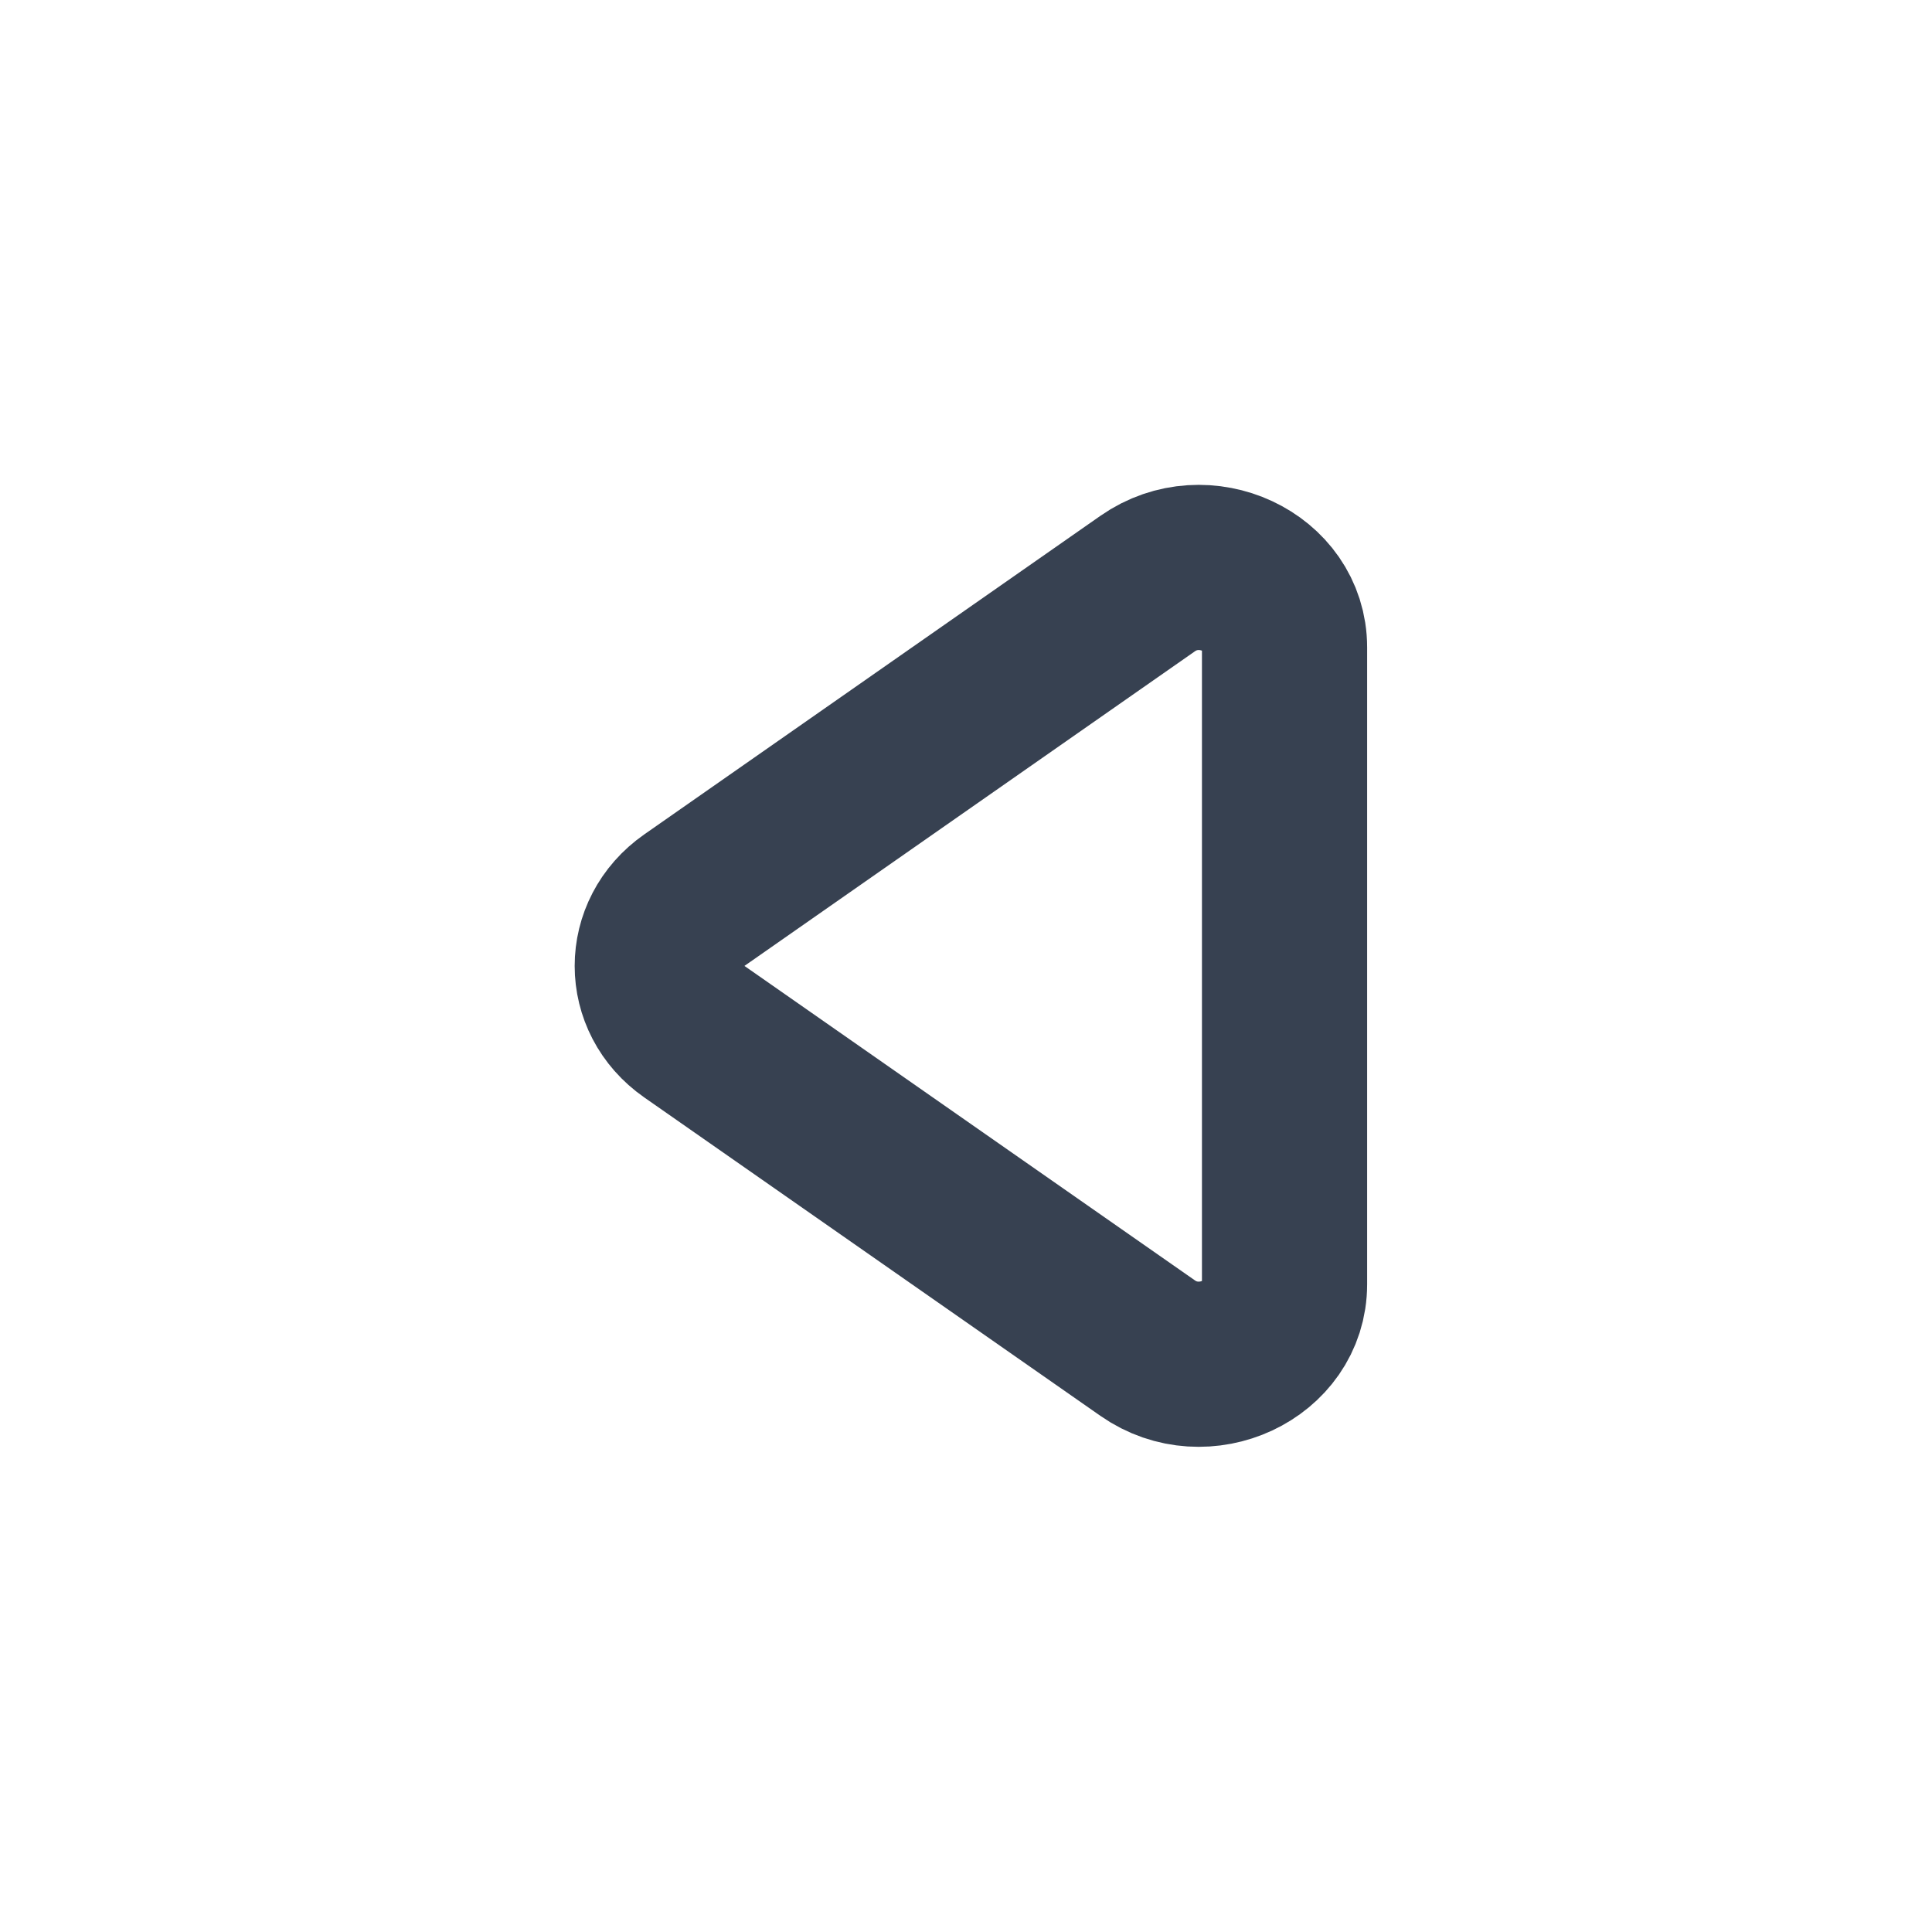
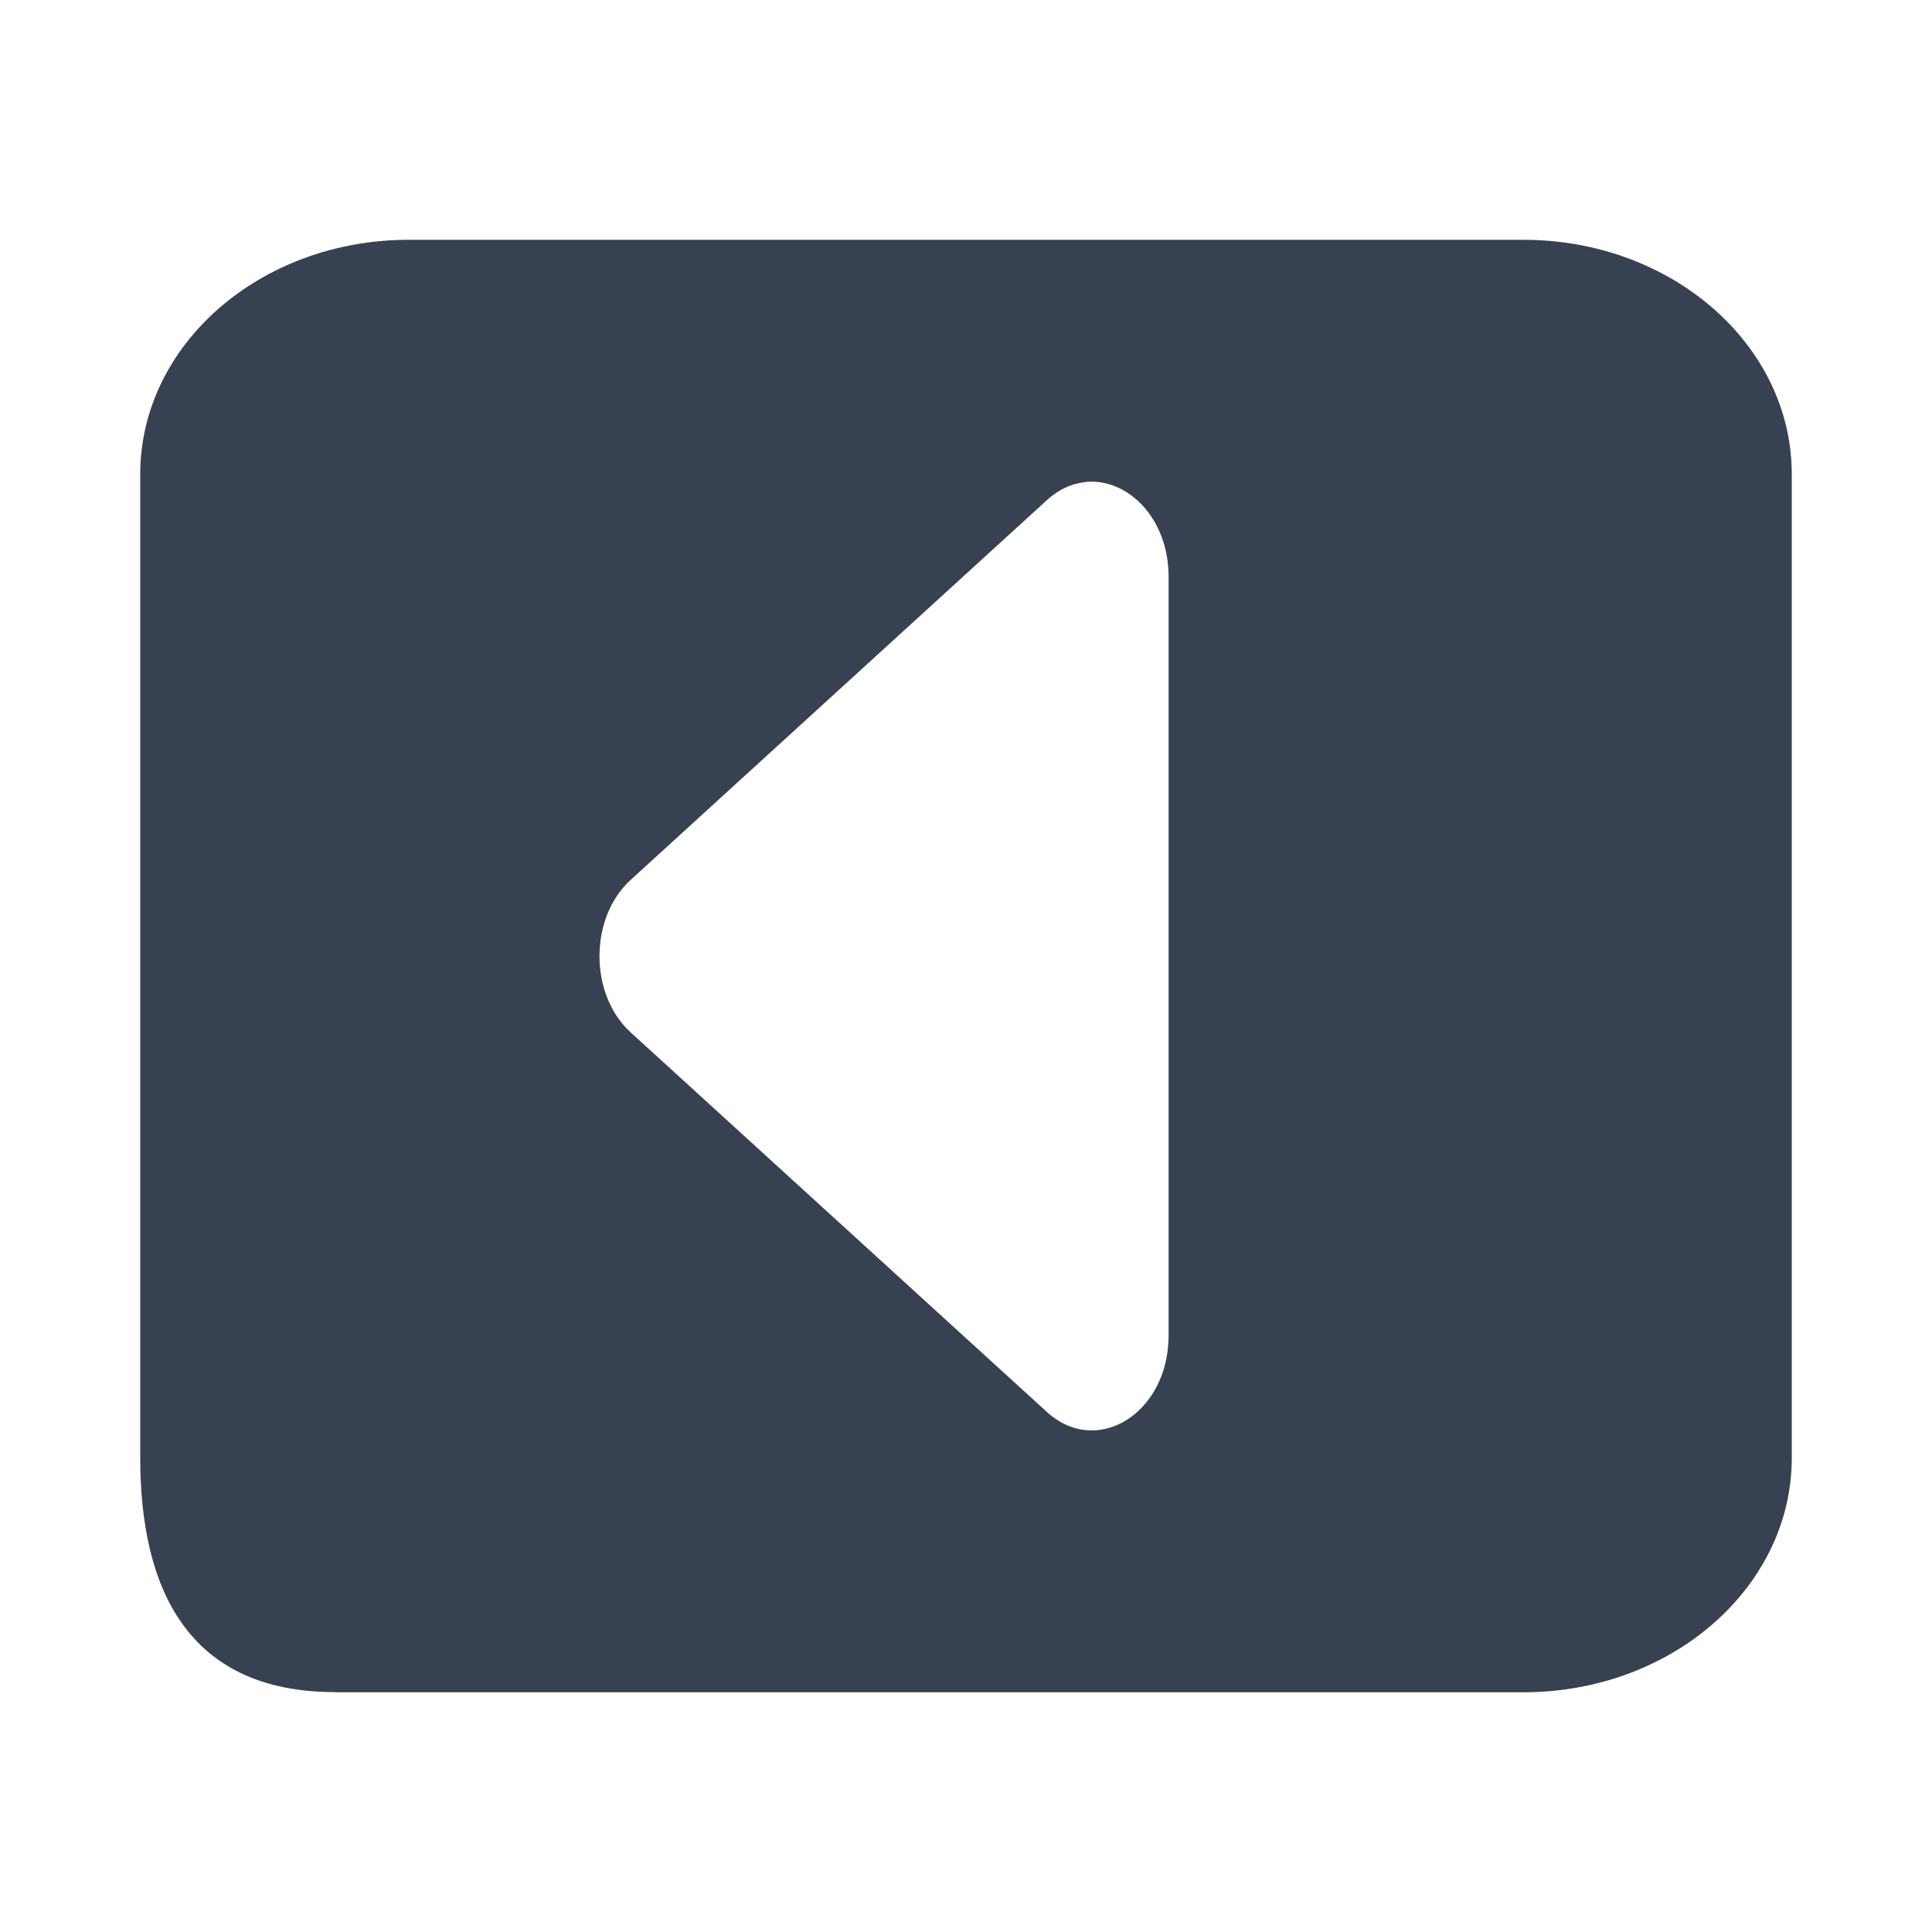
- <svg xmlns="http://www.w3.org/2000/svg" width="24" height="24" viewBox="0 0 24 24" fill="none" version="1.1" id="svg4368">
-   <defs id="defs4372" />
-   <path d="m 8.59,11.207 c -0.567,0.396 -0.567,1.189 0,1.584 l 5.667,3.956 c 0.7,0.49 1.7,0.024 1.7,-0.793 V 8.042 c 0,-0.817 -0.999,-1.283 -1.7,-0.793 z" stroke="#374151" stroke-width="2.052" stroke-linecap="round" stroke-linejoin="round" id="path4366" />
+ <svg xmlns="http://www.w3.org/2000/svg" width="24" height="24" viewBox="0 0 24 24" fill="none" version="1.1" id="svg3173">
+   <defs id="defs3177" />
+   <path id="path3742-7" style="fill:#374151;fill-opacity:1;stroke-width:2;stroke-miterlimit:4;stroke-dasharray:none" d="m 18.924,2.979 c 1.843,0 3.334,1.304 3.334,2.912 v 12.219 c 0,1.608 -1.491,2.912 -3.334,2.912 H 4.163 v -0.002 c -1.843,-2e-6 -2.421,-1.304 -2.421,-2.912 V 5.891 c 0,-1.608 1.491,-2.912 3.334,-2.912 z m -5.428,3.008 c -0.172,0.015 -0.344,0.089 -0.5,0.234 L 7.828,10.936 c -0.508,0.471 -0.508,1.412 0,1.883 l 5.168,4.713 c 0.625,0.582 1.521,0.027 1.521,-0.943 V 7.166 c 0,-0.728 -0.506,-1.224 -1.021,-1.18 z" />
+   <path d="m 27.602,-12.243 c -0.516,0.478 -0.516,1.434 0,1.912 l 5.243,4.78 c 0.633,0.591 1.542,0.029 1.542,-0.956 v -9.559 c 0,-0.985 -0.909,-1.547 -1.542,-0.956 z" stroke="#374151" stroke-width="2.146" stroke-linecap="round" stroke-linejoin="round" id="path3169-3" style="stroke-width:2.147;stroke-miterlimit:4;stroke-dasharray:none" />
+   <path d="m 20.8,-6.138 h 3.362 c 0.464,0 0.84,-0.52 0.84,-1.162 v -8.151 c 0,-0.642 -0.376,-1.162 -0.84,-1.162 h -3.362 c -0.464,0 -0.84,0.52 -0.84,1.162 v 8.15 c 0,0.642 0.376,1.162 0.84,1.162 z" stroke="#374151" stroke-width="1.139" stroke-linecap="round" stroke-linejoin="round" id="path3742-9" style="stroke-width:1.736;stroke-miterlimit:4;stroke-dasharray:none" />
+   <path d="m 20.273,-2.011 h 14.043 c 1.869,0 3.384,-1.322 3.384,-2.953 V -17.359 c 0,-1.631 -1.515,-2.953 -3.384,-2.953 H 20.273 c -1.869,0 -3.384,1.322 -3.384,2.953 v 12.392 c 0,1.631 1.515,2.953 3.384,2.953 z" stroke="#374151" stroke-width="1.139" stroke-linecap="round" stroke-linejoin="round" id="path3742-7-0" style="stroke-width:2;stroke-miterlimit:4;stroke-dasharray:none" />
</svg>
